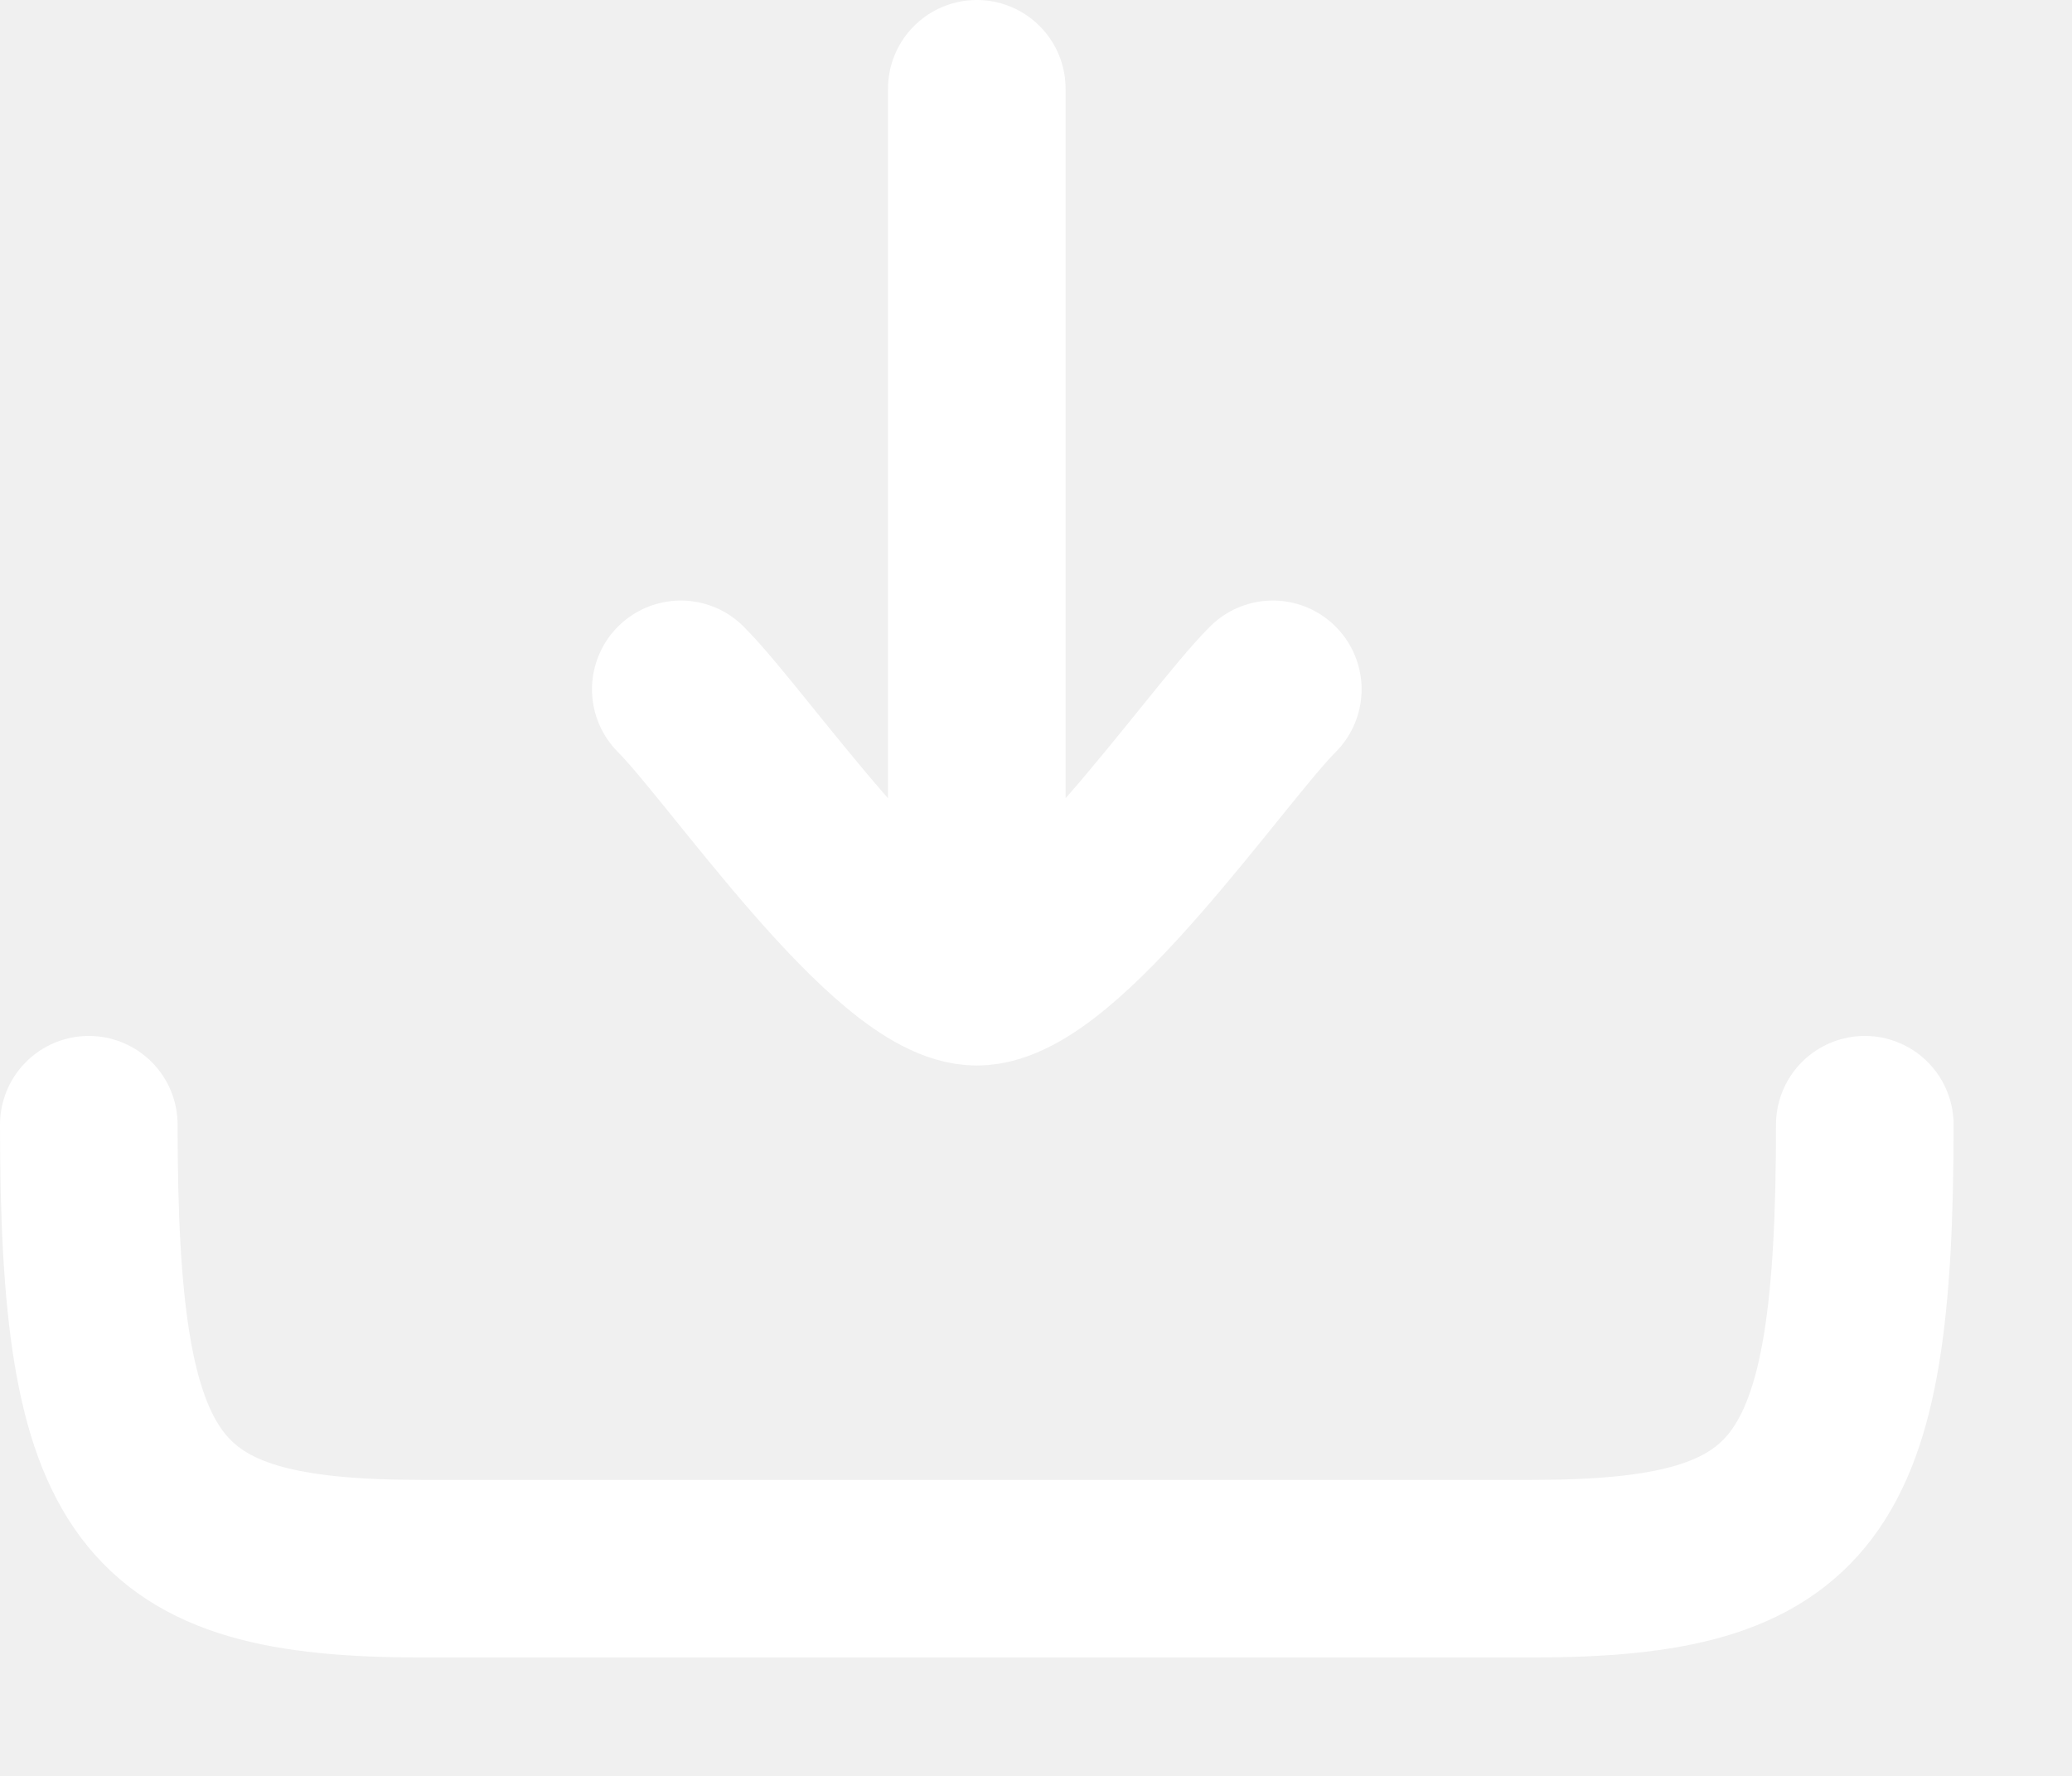
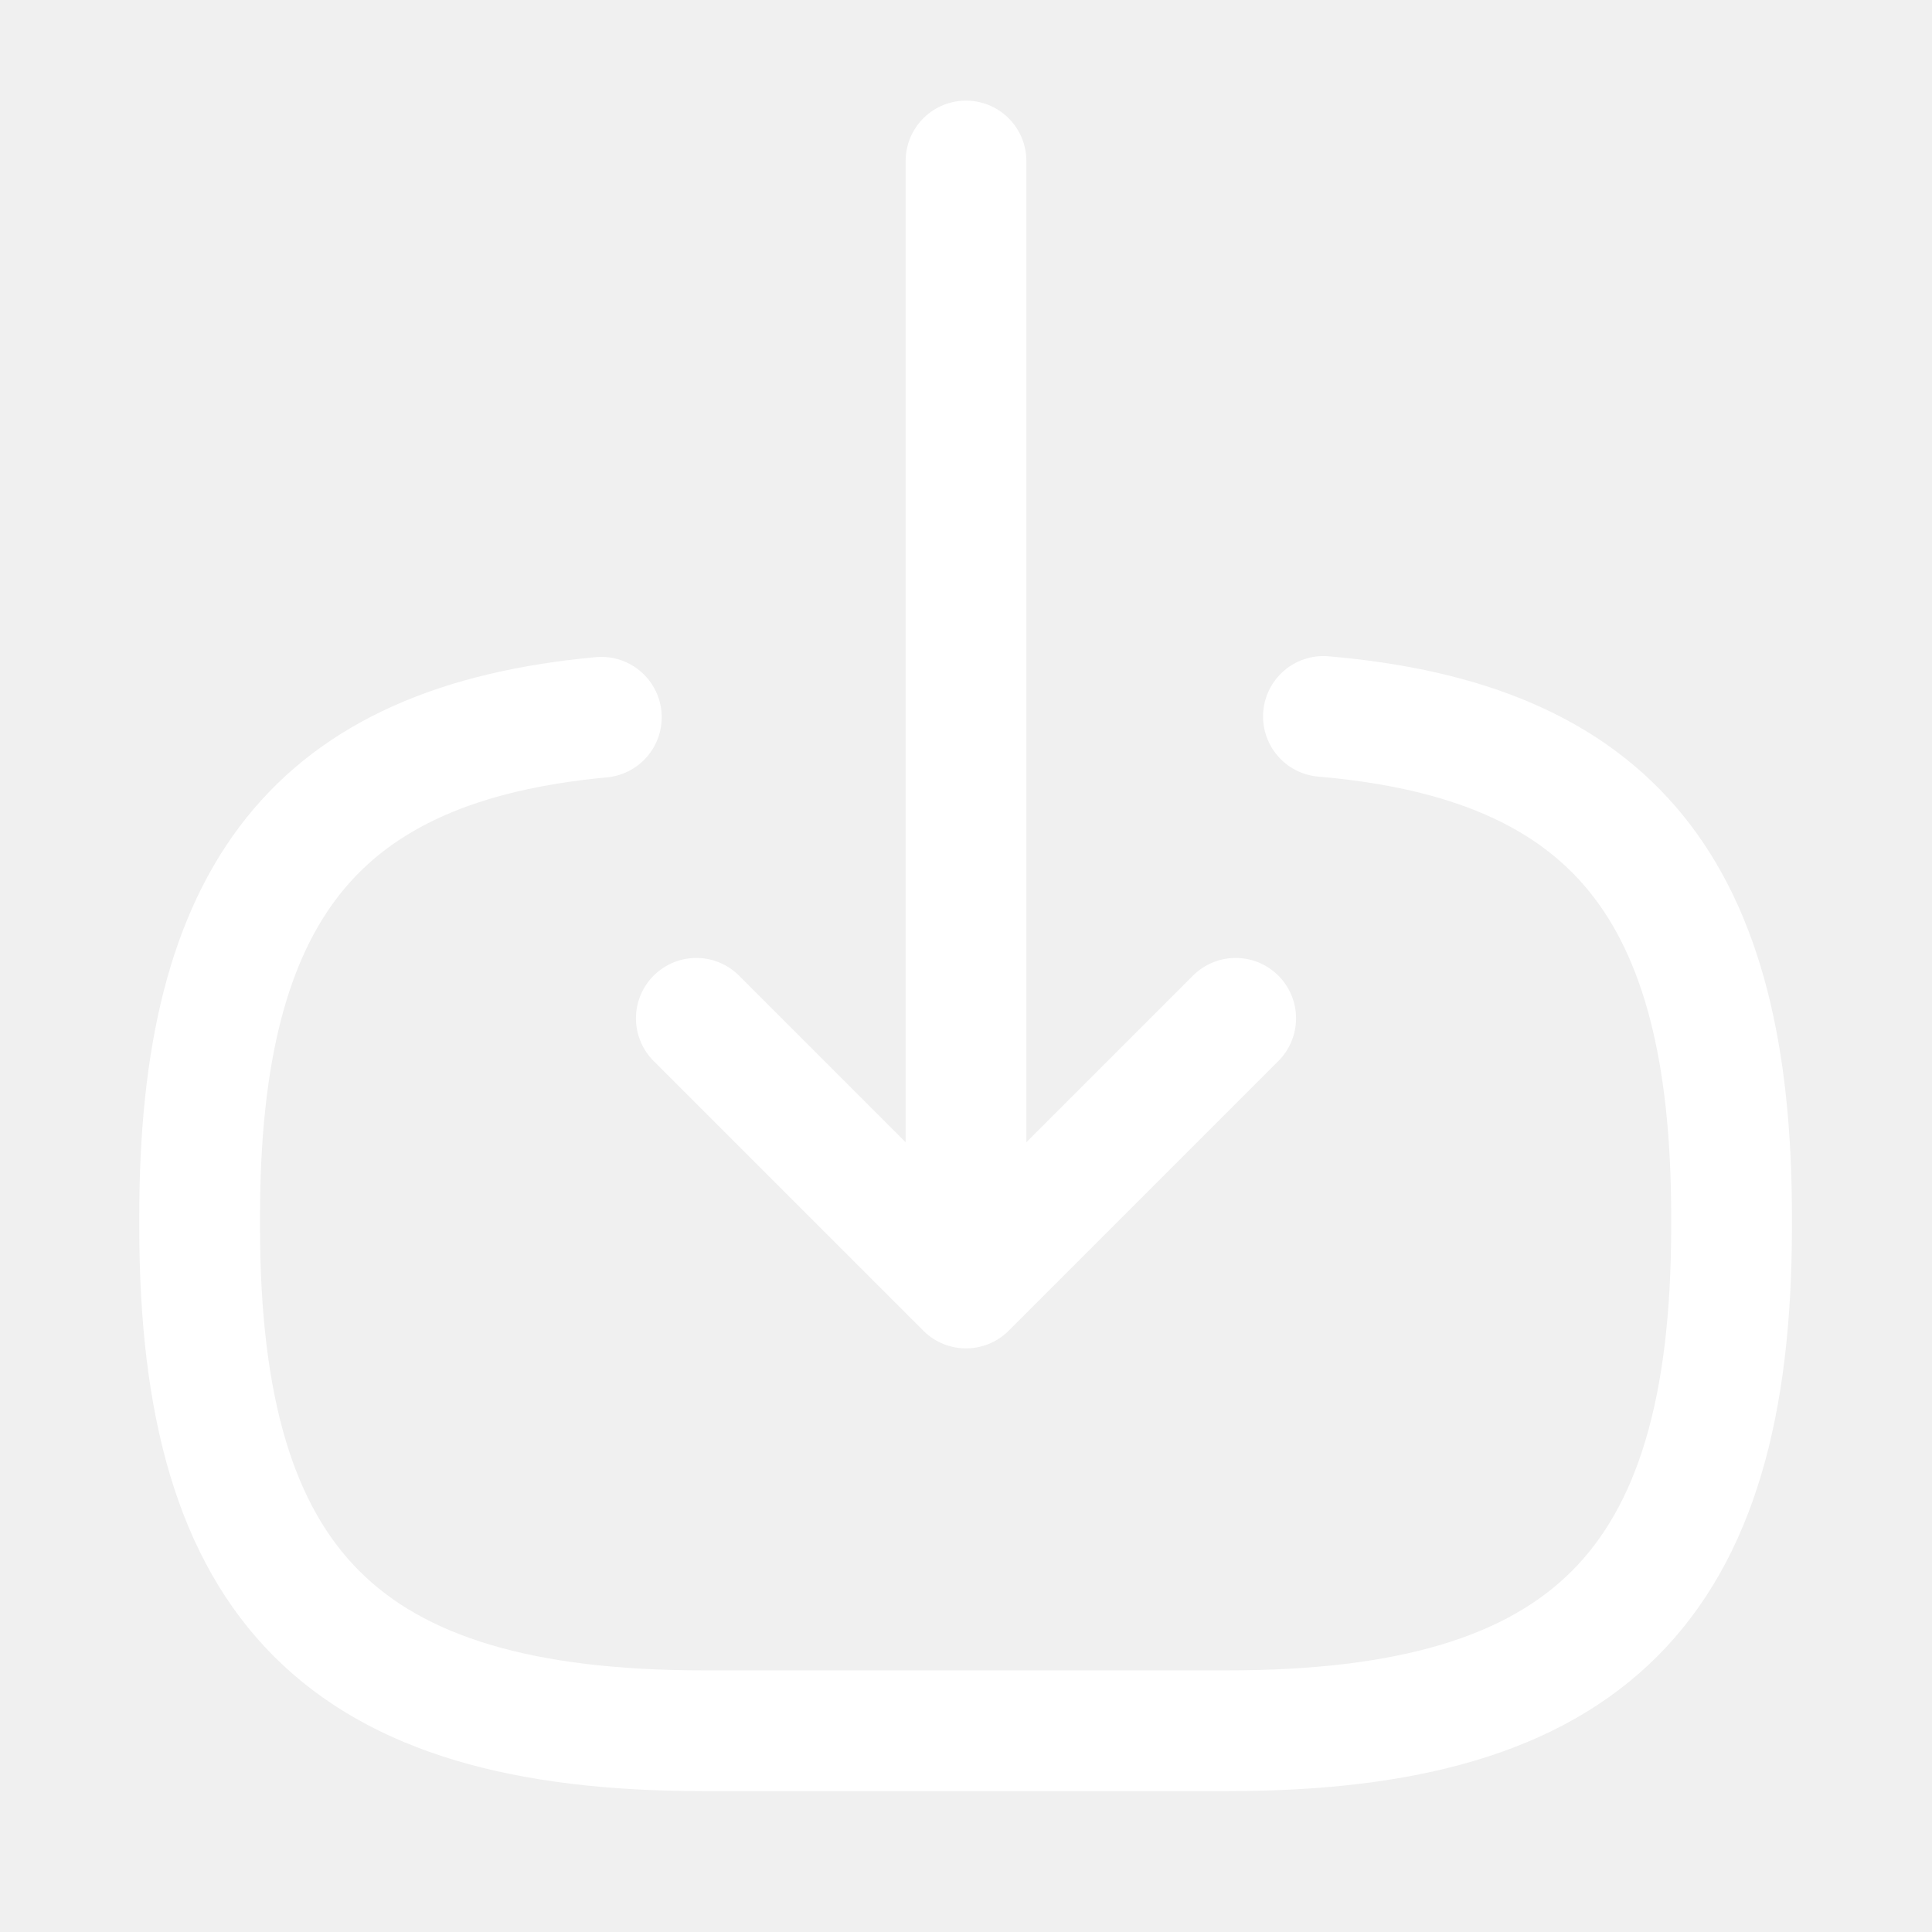
- <svg xmlns="http://www.w3.org/2000/svg" width="14" height="12" viewBox="0 0 14 12" fill="none">
-   <path d="M6.6 6.6V0.6M6.6 6.6C6.04 6.6 4.993 5.051 4.6 4.658M6.6 6.6C7.16 6.6 8.207 5.051 8.6 4.658" stroke="white" stroke-width="1.2" stroke-linecap="round" stroke-linejoin="round" />
-   <path d="M12.6 7.6C12.6 10.082 12.212 10.6 10.35 10.6H2.85C0.989 10.6 0.6 10.082 0.6 7.6" stroke="white" stroke-width="1.2" stroke-linecap="round" stroke-linejoin="round" />
+ <svg xmlns="http://www.w3.org/2000/svg" width="24" height="24" viewBox="0 0 24 24" fill="none">
+   <path d="M16.44 8.9C20.04 9.21 21.51 11.06 21.51 15.11V15.24C21.51 19.71 19.72 21.5 15.25 21.5H8.74C4.27 21.5 2.48 19.71 2.48 15.24V15.11C2.48 11.09 3.93 9.24 7.47 8.91" stroke="white" stroke-width="1.5" stroke-linecap="round" stroke-linejoin="round" />
+   <path d="M12 2V14.88" stroke="white" stroke-width="1.5" stroke-linecap="round" stroke-linejoin="round" />
+   <path d="M15.35 12.65L12 16L8.65 12.65" stroke="white" stroke-width="1.5" stroke-linecap="round" stroke-linejoin="round" />
</svg>
